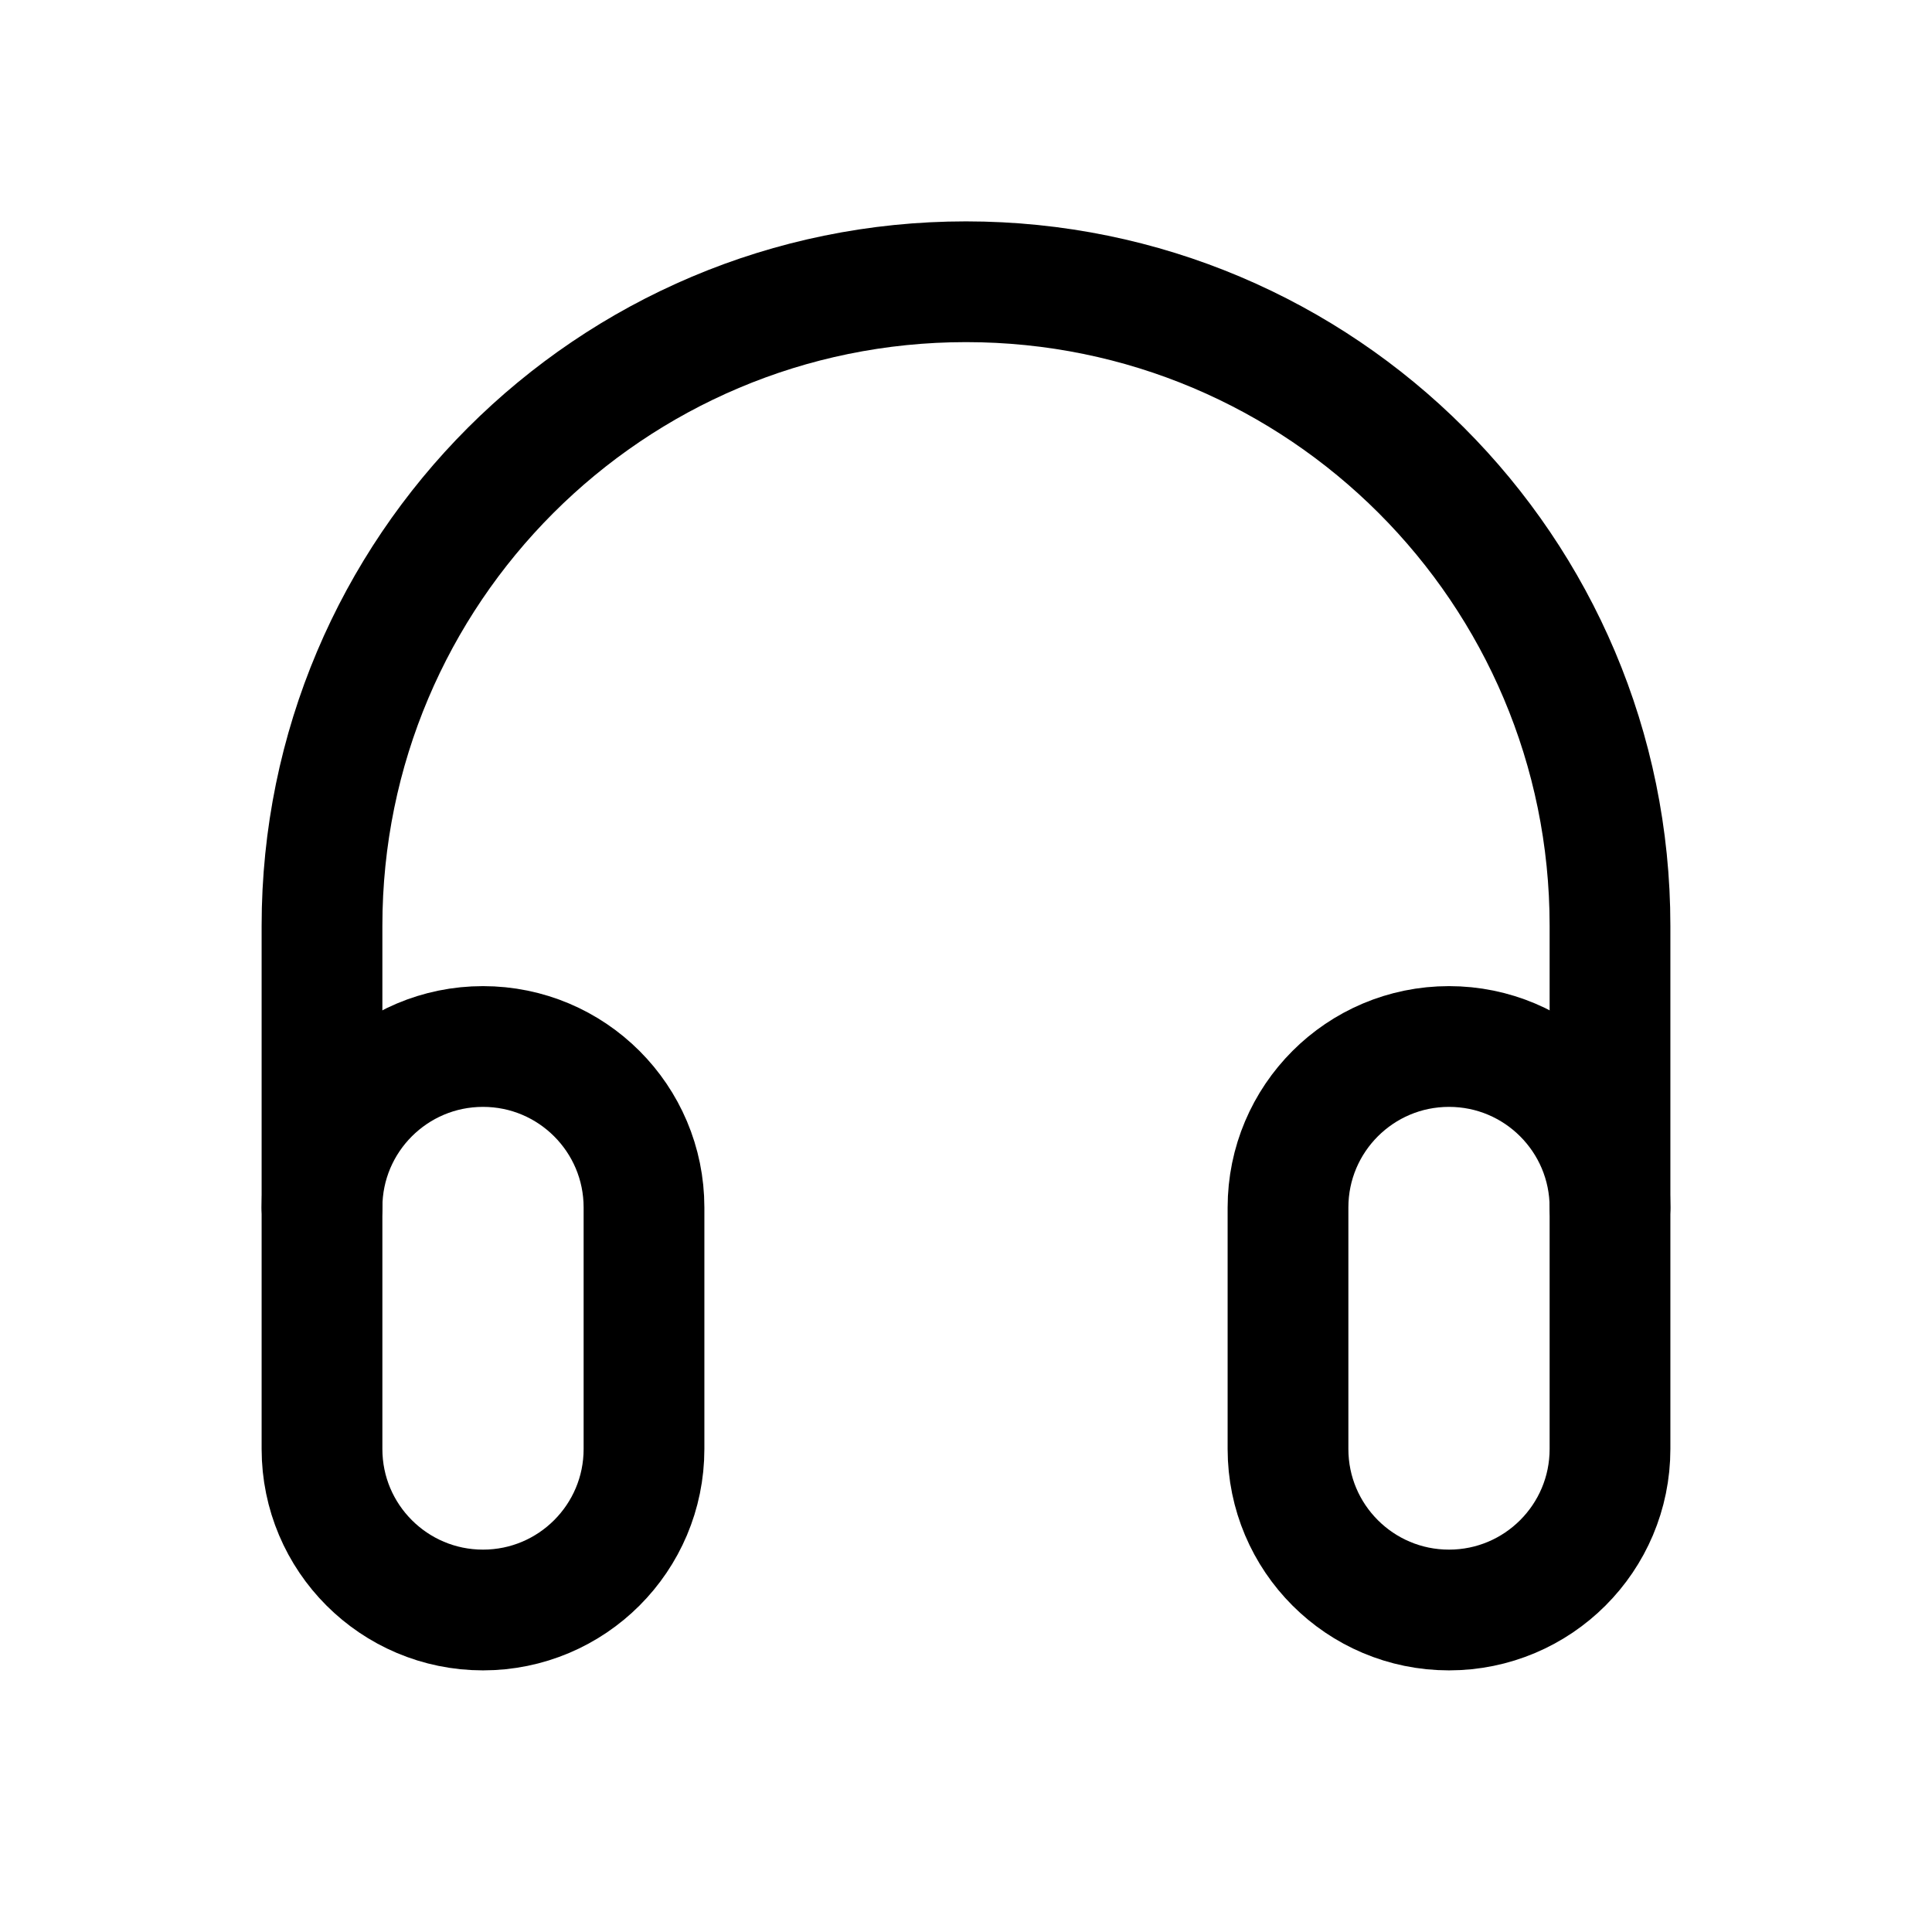
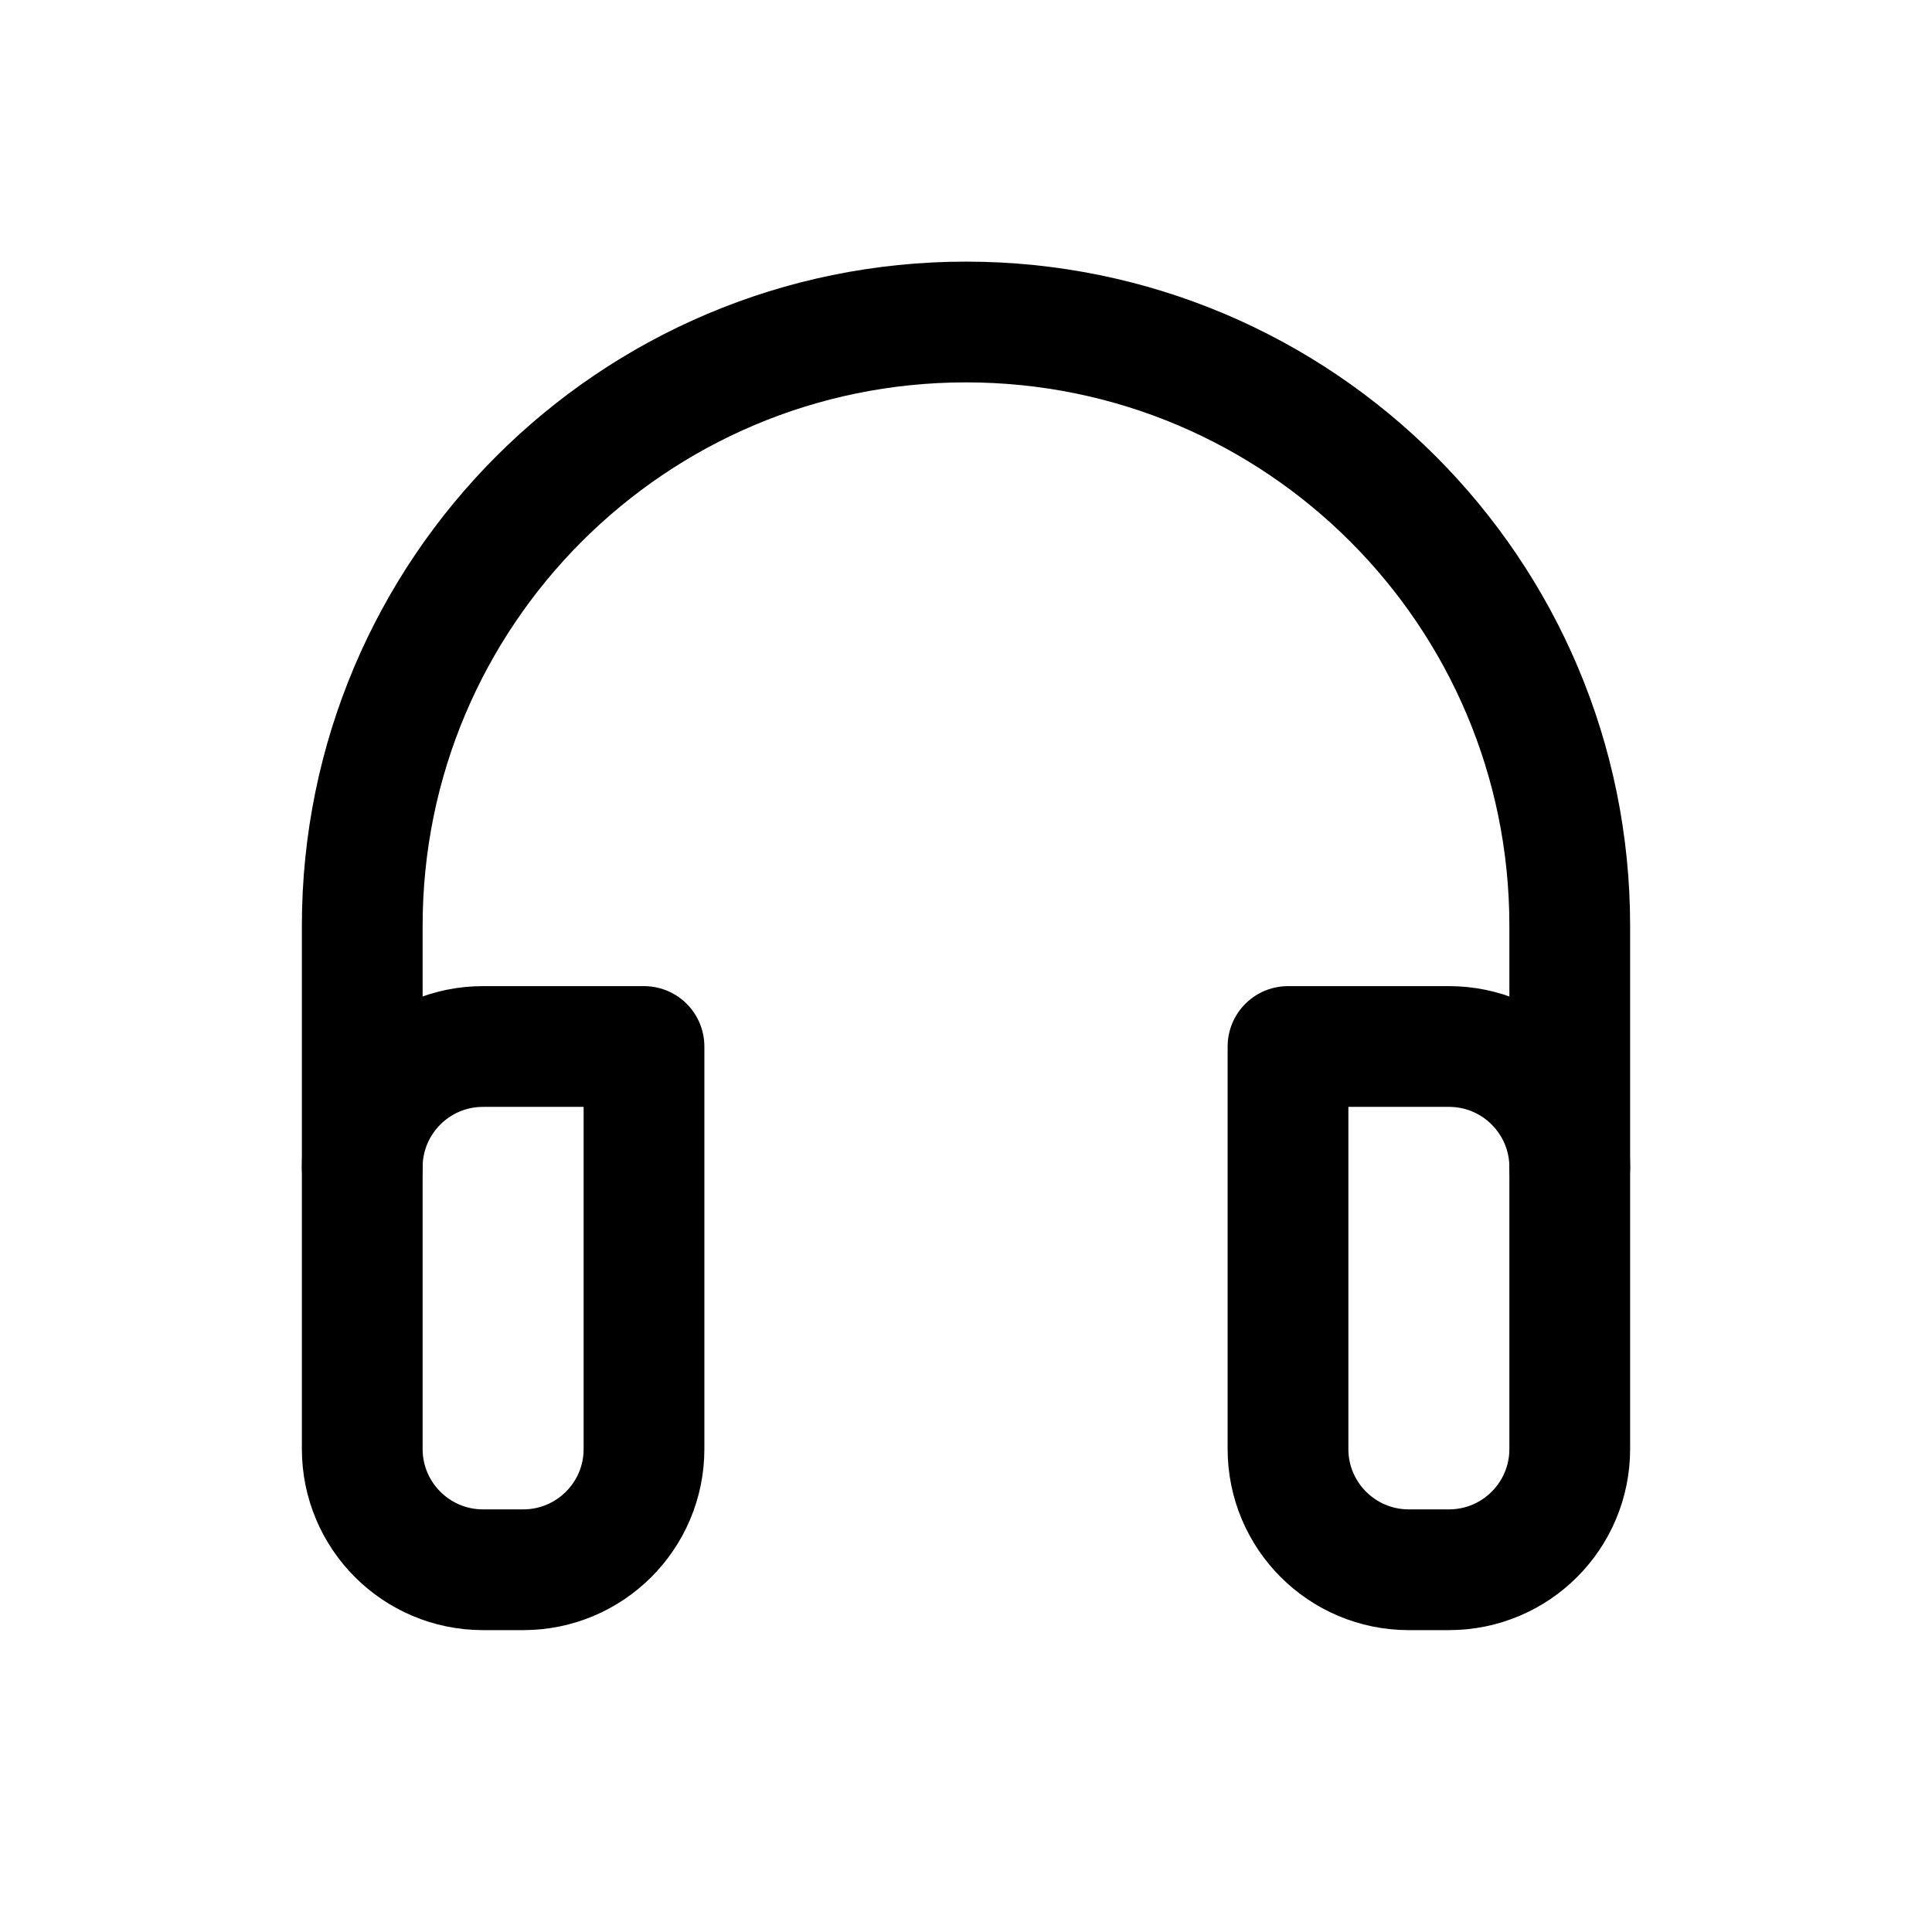
- <svg xmlns="http://www.w3.org/2000/svg" width="24" height="24" viewBox="0 0 24 24" fill="none" stroke="currentColor" stroke-width="1.5" stroke-linecap="round" stroke-linejoin="round">
-   <path d="M4 15v-3.5a8 8 0 0 1 16 0V15" />
-   <rect x="4" y="13" width="4" height="7" rx="2" />
-   <rect x="16" y="13" width="4" height="7" rx="2" />
+ <svg xmlns="http://www.w3.org/2000/svg" width="24" height="24" viewBox="0 0 24 24" fill="none" stroke="currentColor" stroke-width="1.5" stroke-linecap="round" stroke-linejoin="round" aria-hidden="true" focusable="false">
+   <path d="M4.5 14.5v-3a7.5 7.5 0 0 1 15 0v3" />
+   <path d="M8 13H6a1.5 1.5 0 0 0-1.5 1.5V18A1.5 1.5 0 0 0 6 19.5h.5A1.5 1.5 0 0 0 8 18v-5ZM16 13h2a1.5 1.5 0 0 1 1.5 1.5V18a1.5 1.5 0 0 1-1.5 1.5h-.5A1.5 1.5 0 0 1 16 18v-5Z" />
</svg>
